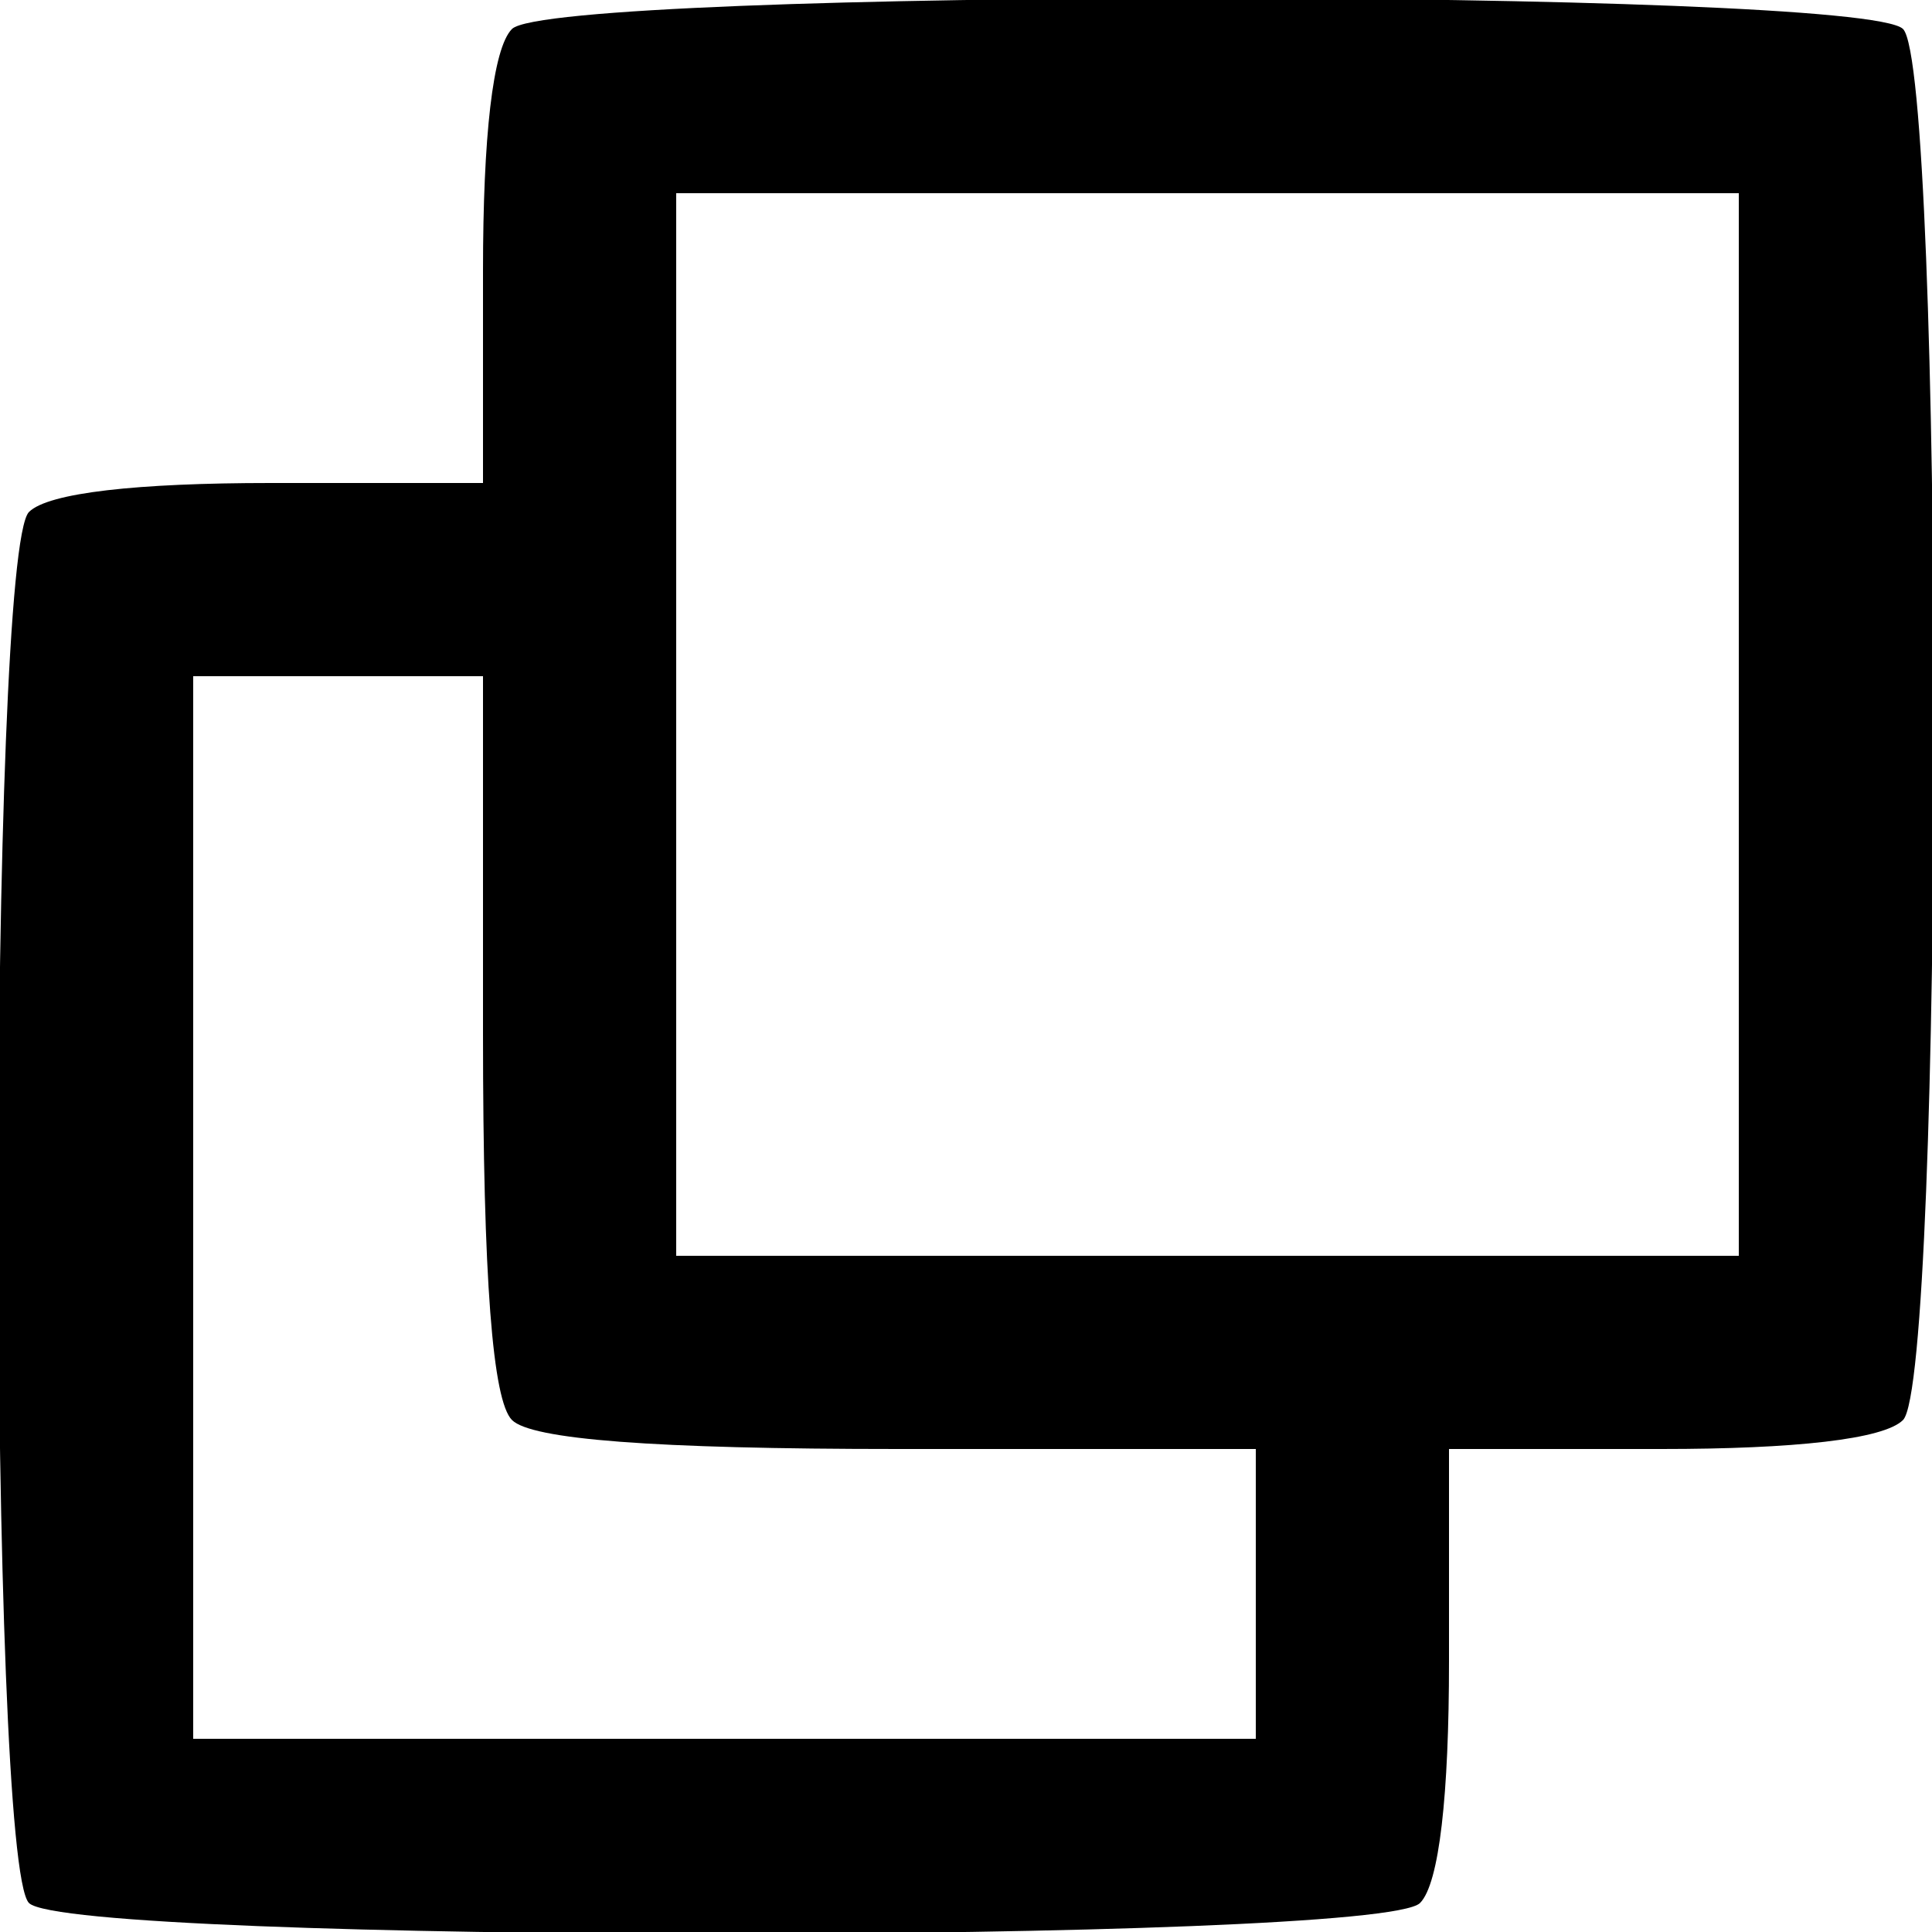
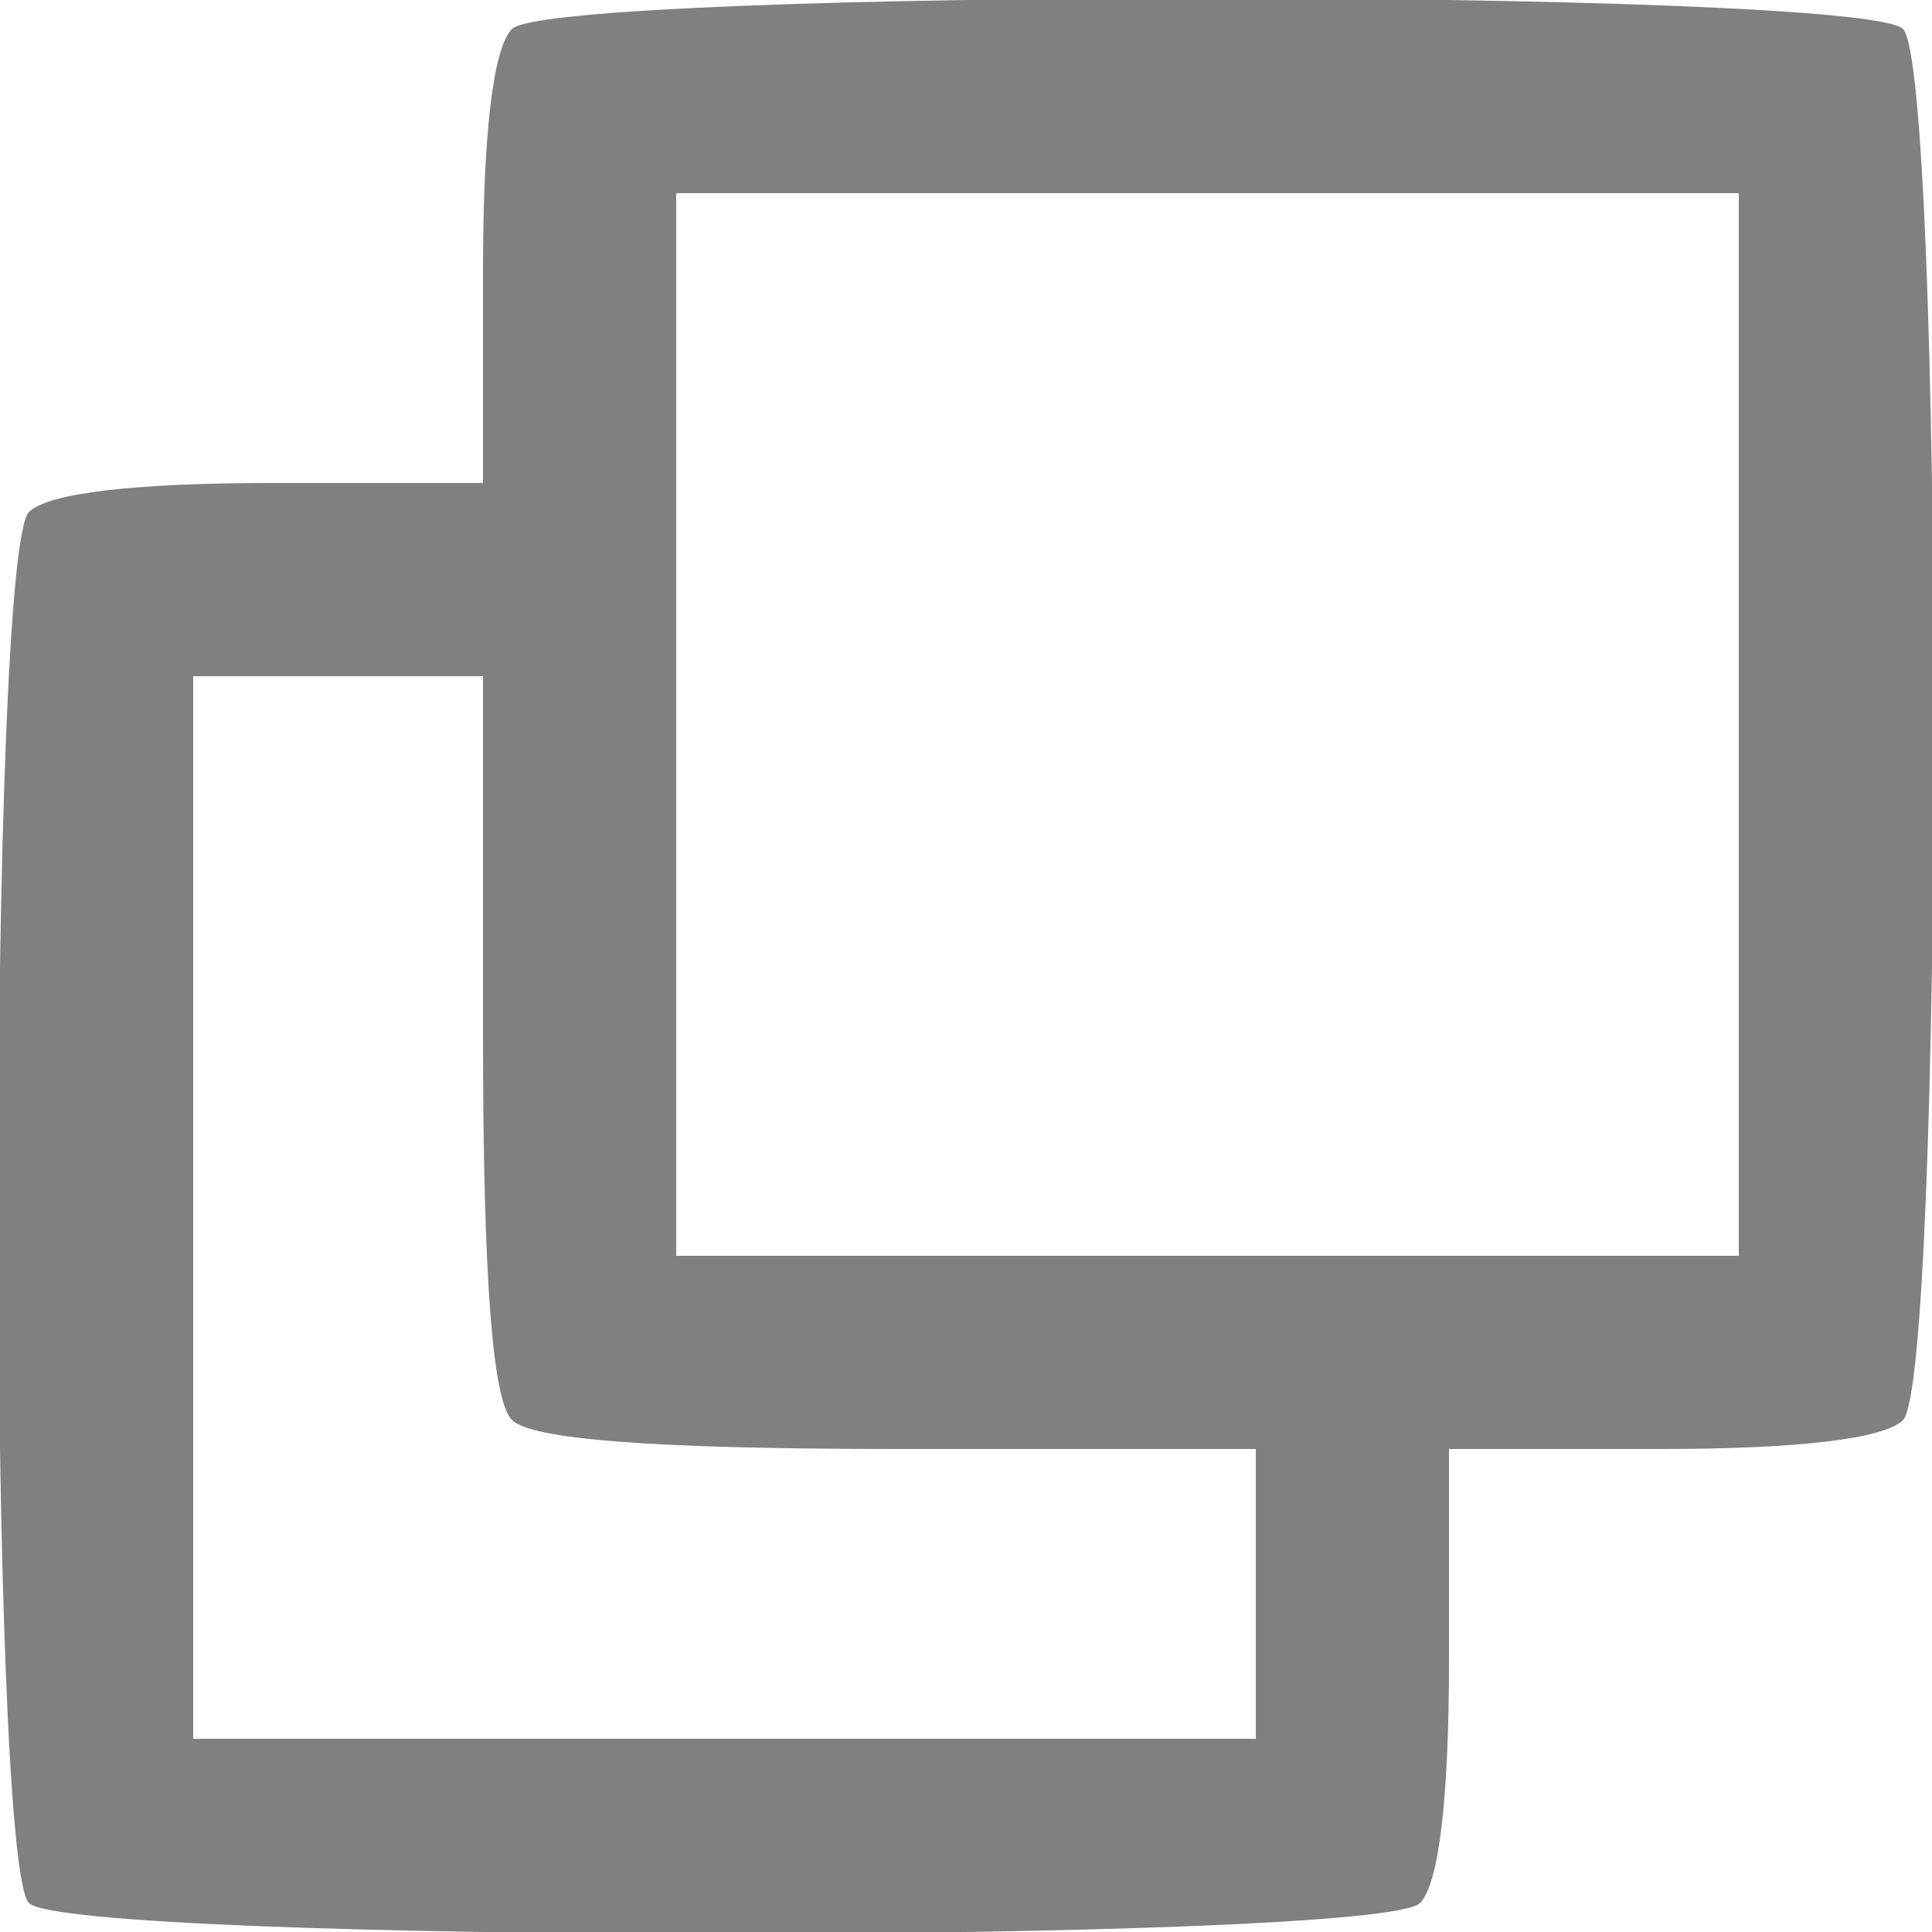
<svg xmlns="http://www.w3.org/2000/svg" version="1.0" width="80pt" height="80pt" viewBox="0 0 80 80" preserveAspectRatio="xMidYMid meet">
-   <g transform="translate(0,80) scale(0.1,-0.1)" fill="#000000" stroke="none">
+   <g transform="translate(0,80) scale(0.1,-0.1)" fill="#808080" stroke="none">
    <path d="M212 788 c-8 -8 -12 -45 -12 -100 l0 -88 -88 0 c-55 0 -92 -4 -100 -12 -17 -17 -17 -559 0 -576 17 -17 559 -17 576 0 8 8 12 45 12 100 l0 88 88 0 c55 0 92 4 100 12 17 17 17 559 0 576 -17 17 -559 17 -576 0z m508 -288 l0 -220 -220 0 -220 0 0 220 0 220 220 0 220 0 0 -220z m-520 -128 c0 -102 4 -152 12 -160 8 -8 58 -12 160 -12 l148 0 0 -60 0 -60 -220 0 -220 0 0 220 0 220 60 0 60 0 0 -148z" />
  </g>
</svg>
